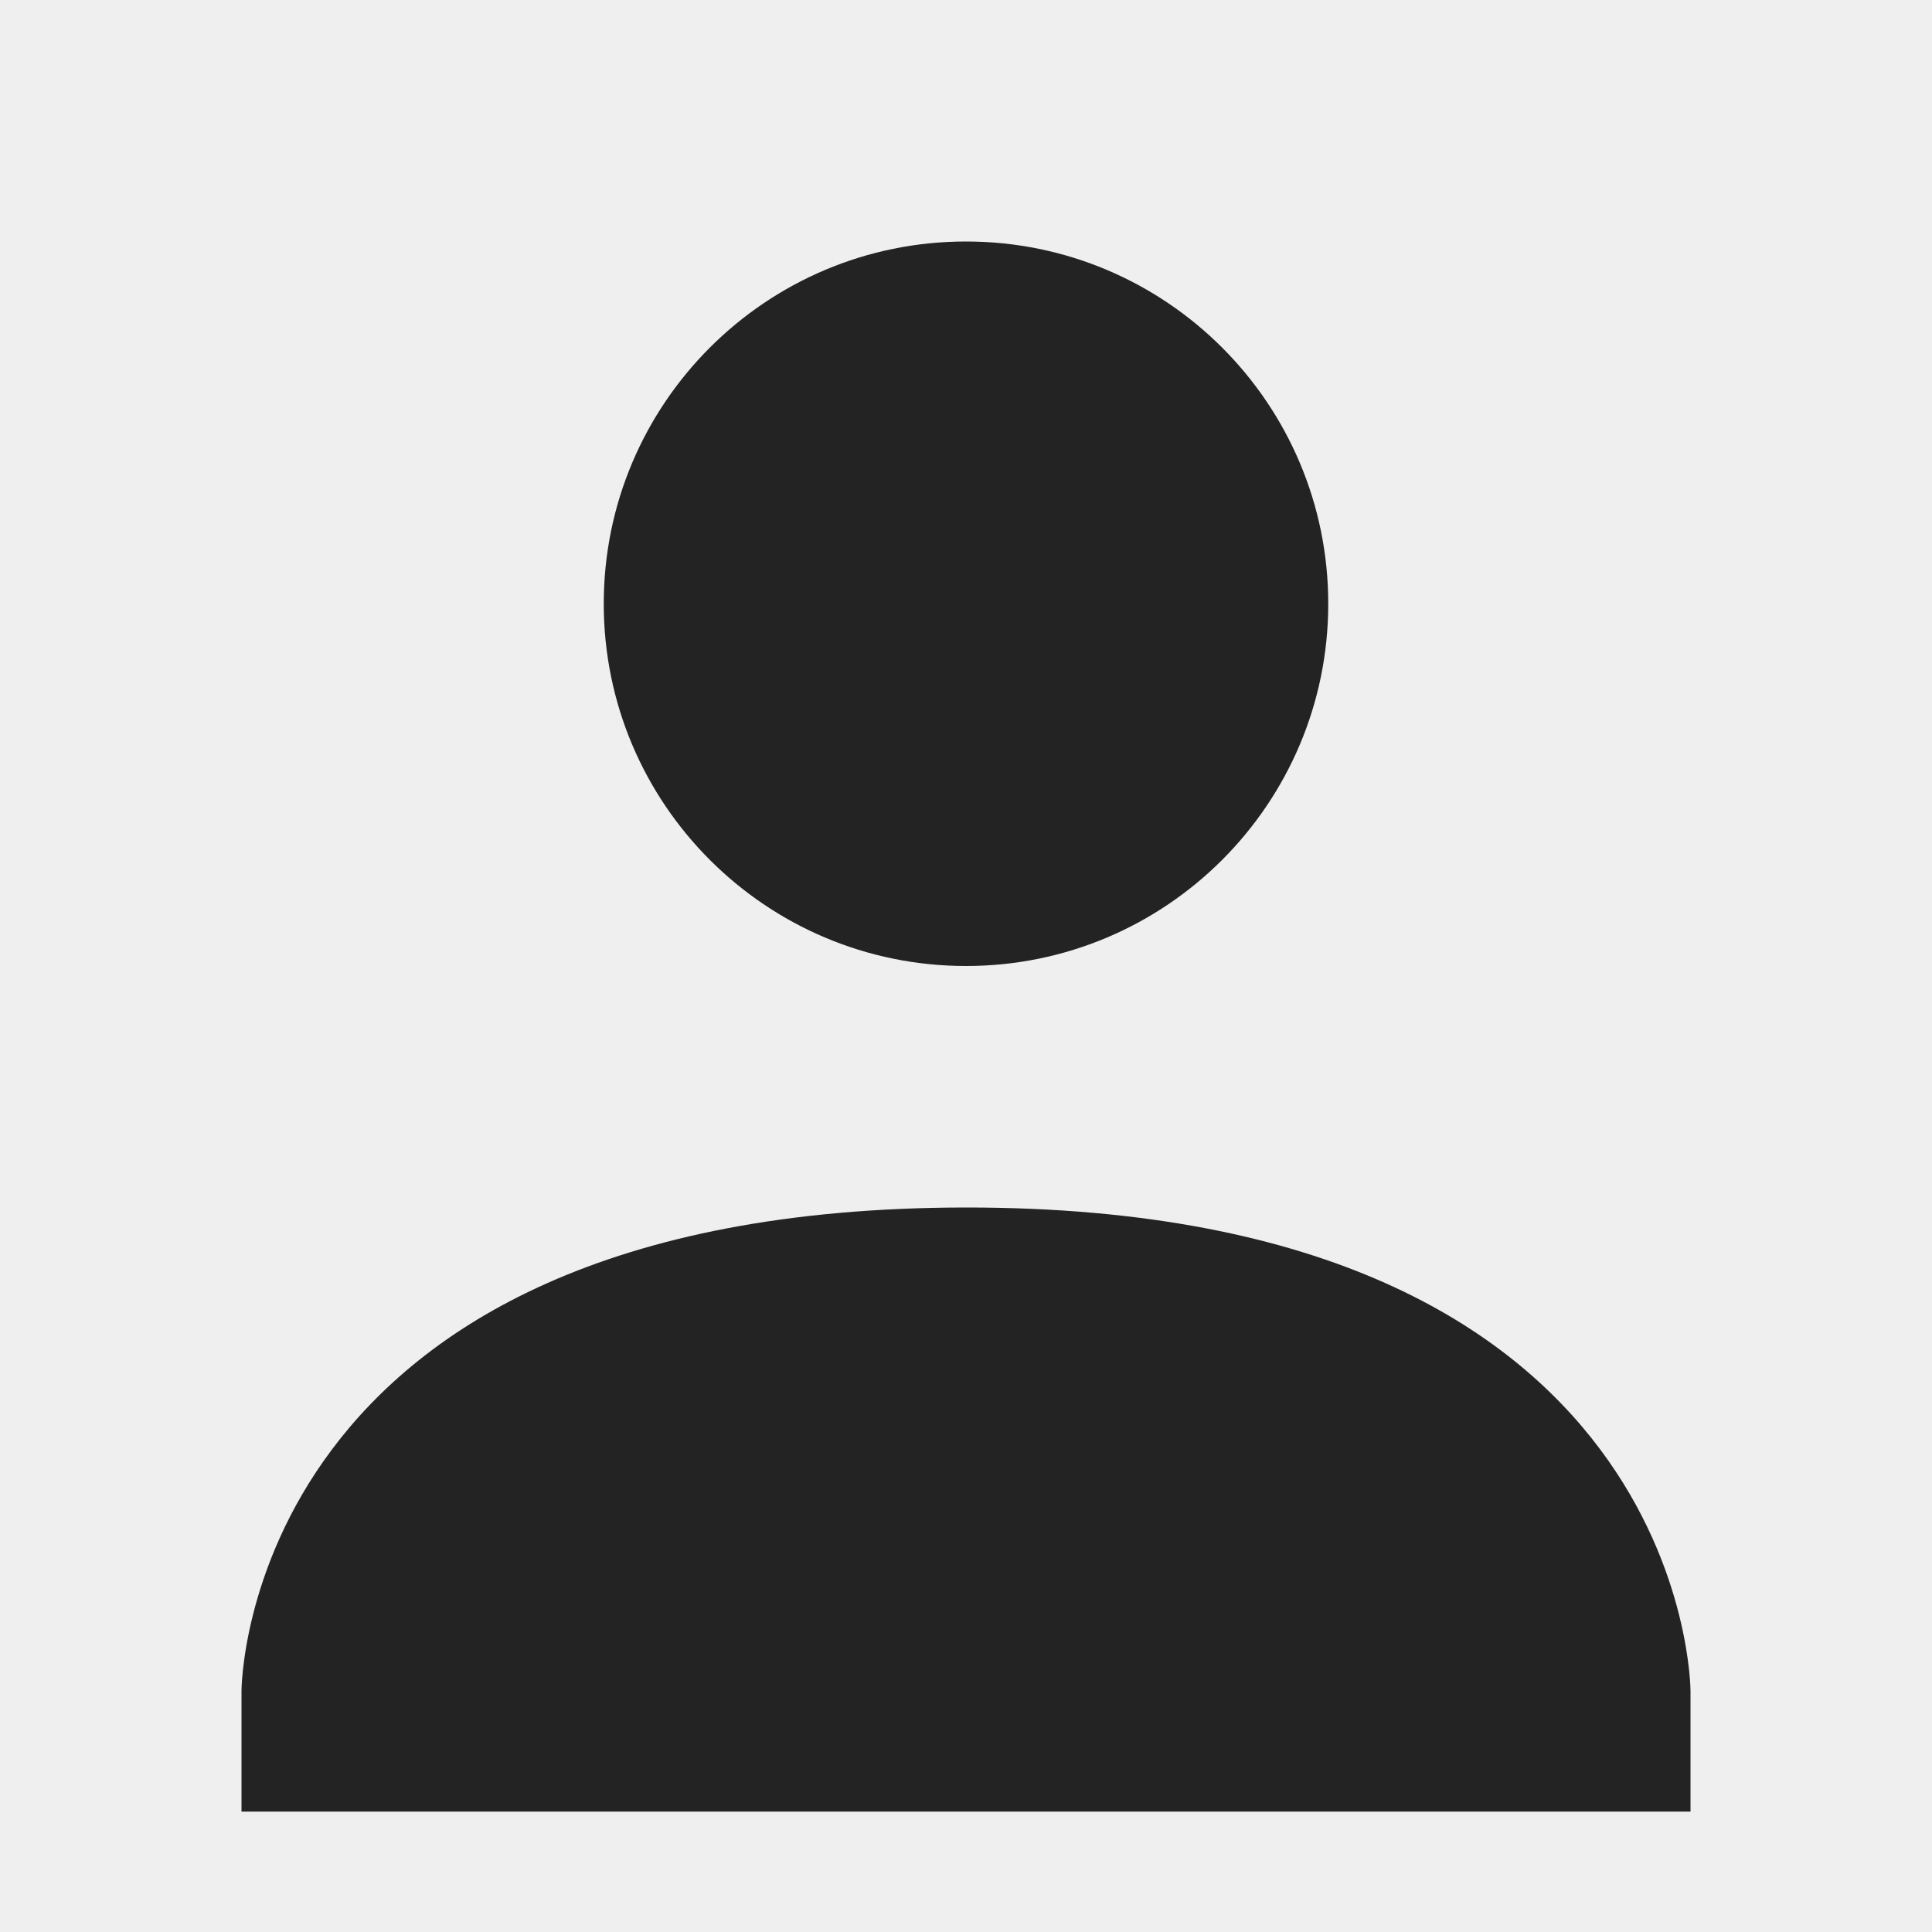
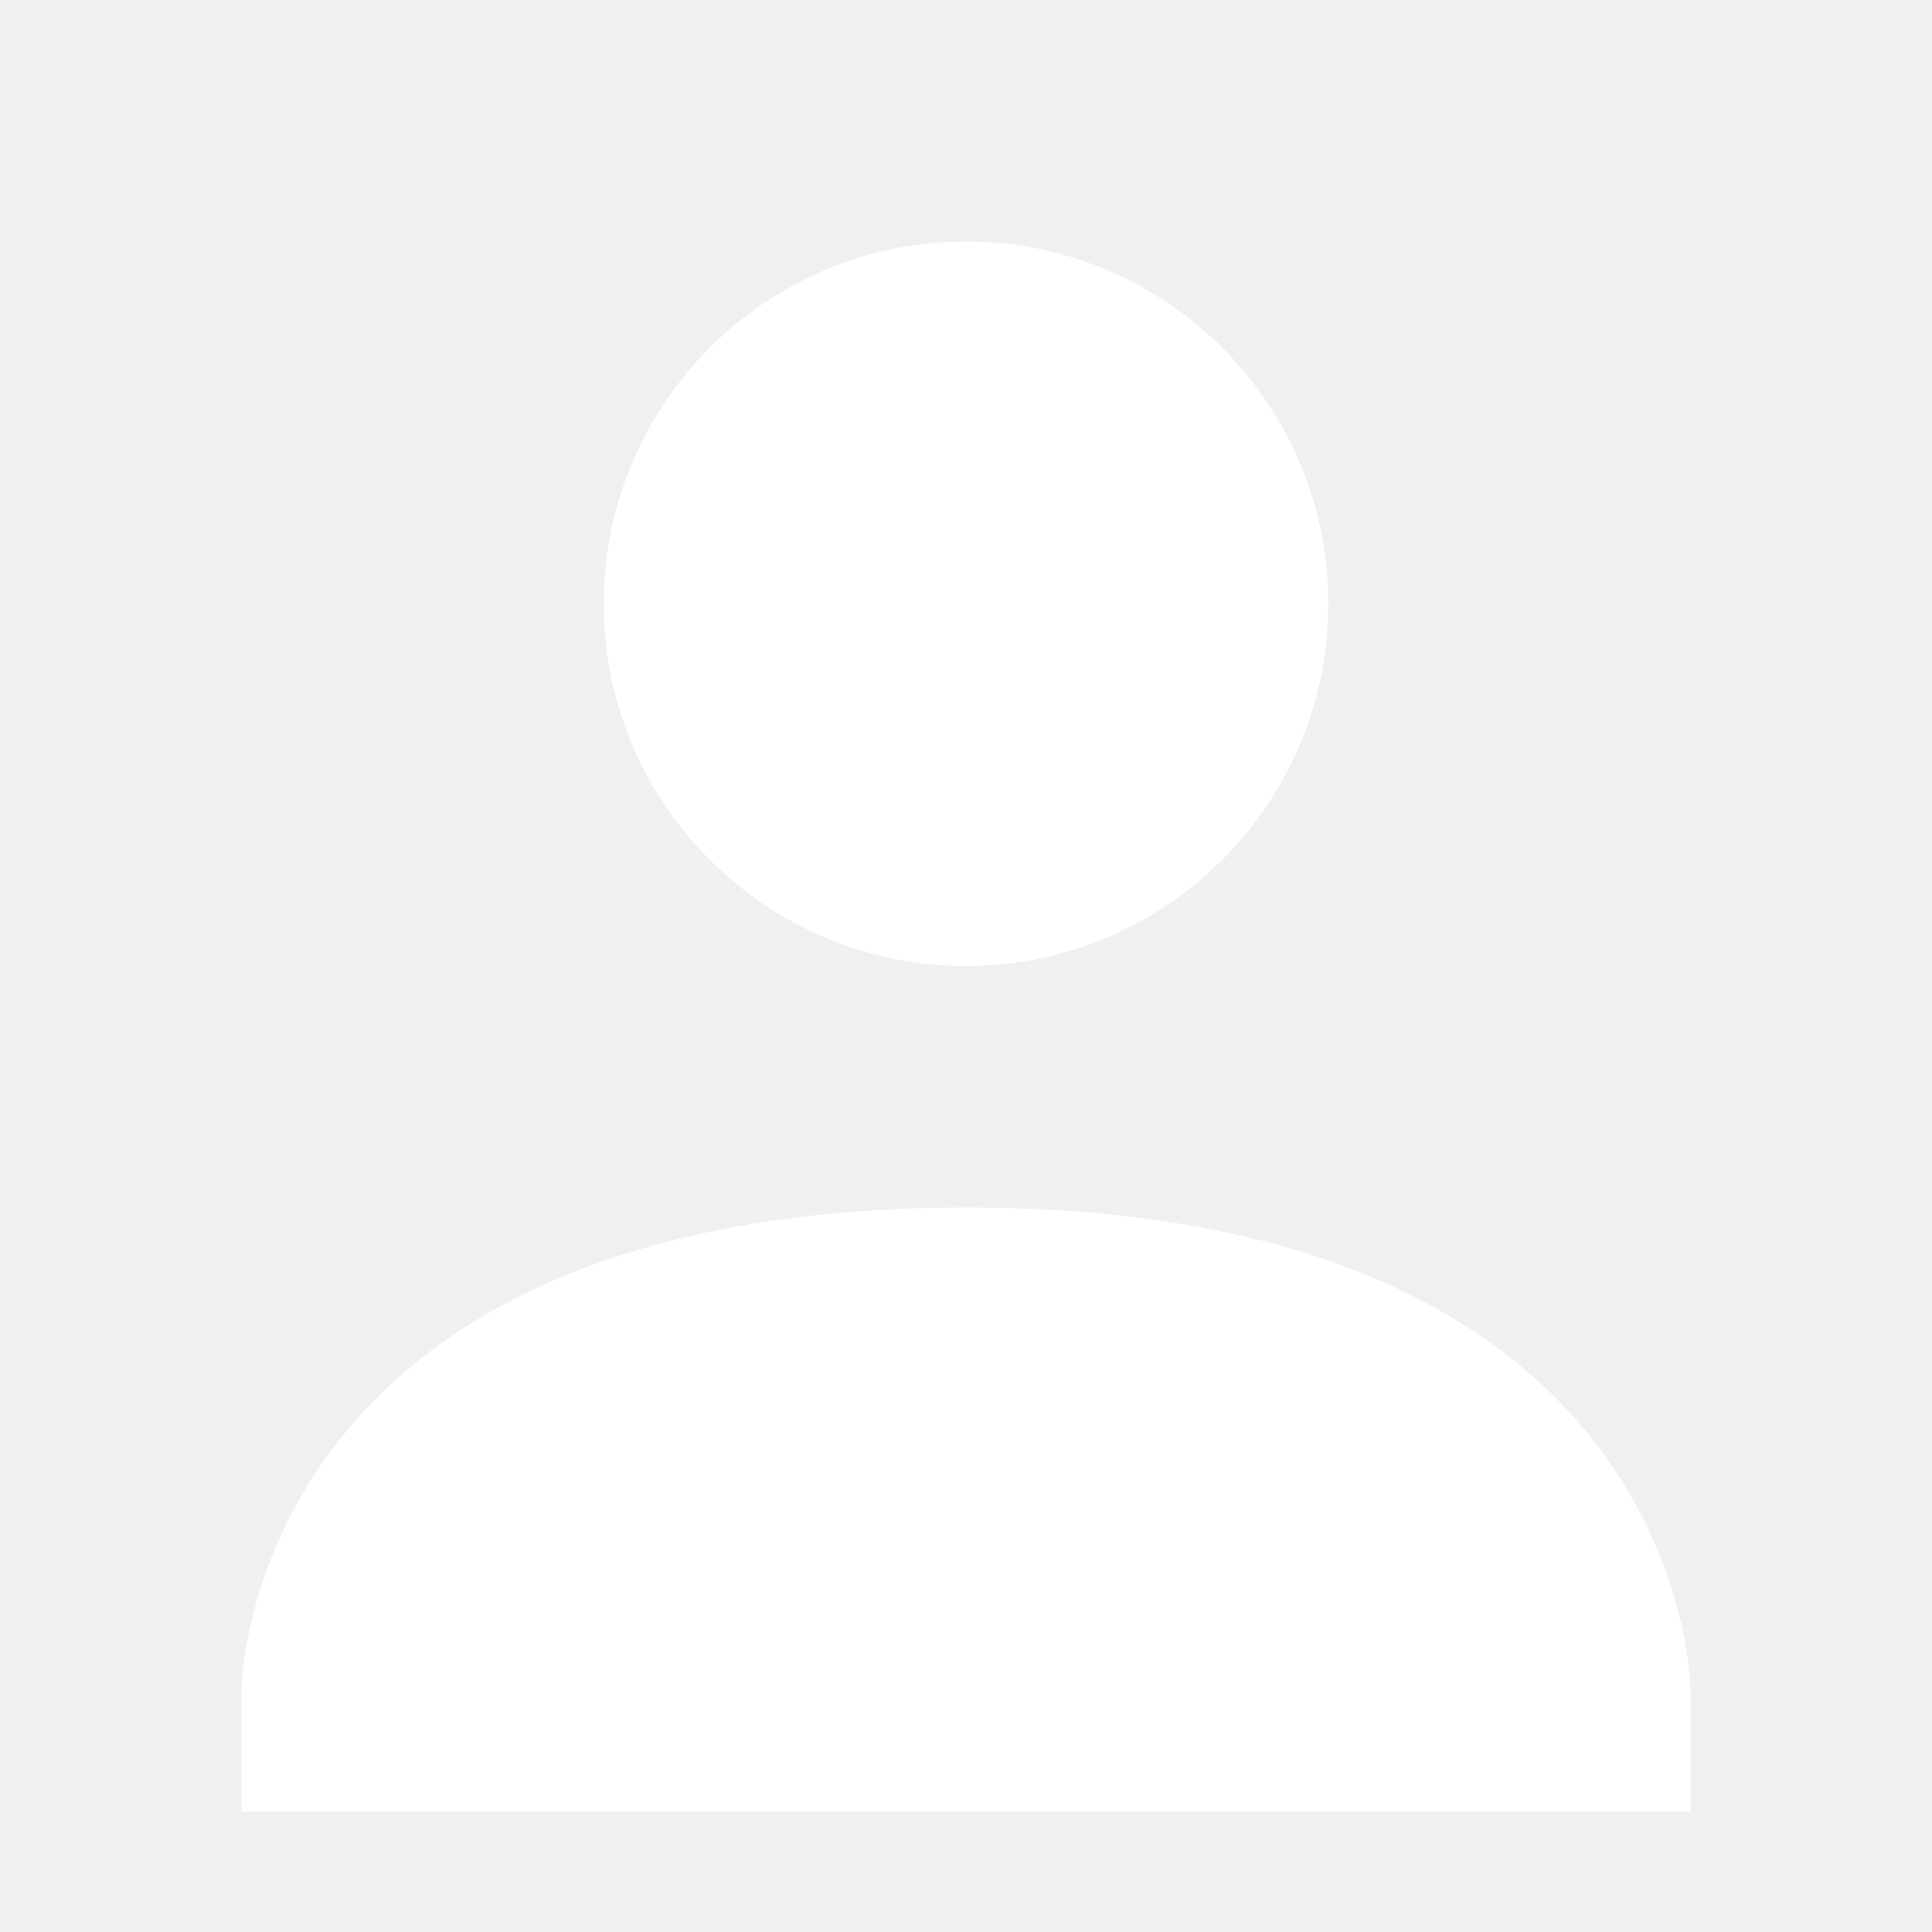
<svg xmlns="http://www.w3.org/2000/svg" viewBox="0 0 16 16">
-   <path color="#bebebe" d="M0 0h16v16H0z" fill="gray" fill-opacity=".01" />
-   <path color="#000" d="M413-273a3 3 0 1 1 0 6 3 3 0 0 1 0-6zm0 8c6-.003 6 4.003 6 4.003v1h-12v-1s0-4 6-4.003z" fill="#232323" style="text-decoration-line:none;text-indent:0;text-transform:none" transform="translate(-405 275)" />
+   <path d="M413-273a3 3 0 1 1 0 6 3 3 0 0 1 0-6zm0 8c6-.003 6 4.003 6 4.003v1h-12v-1s0-4 6-4.003z" fill="#ffffff" style="text-decoration-line:none;text-indent:0;text-transform:none" transform="translate(-405 275)" />
</svg>
